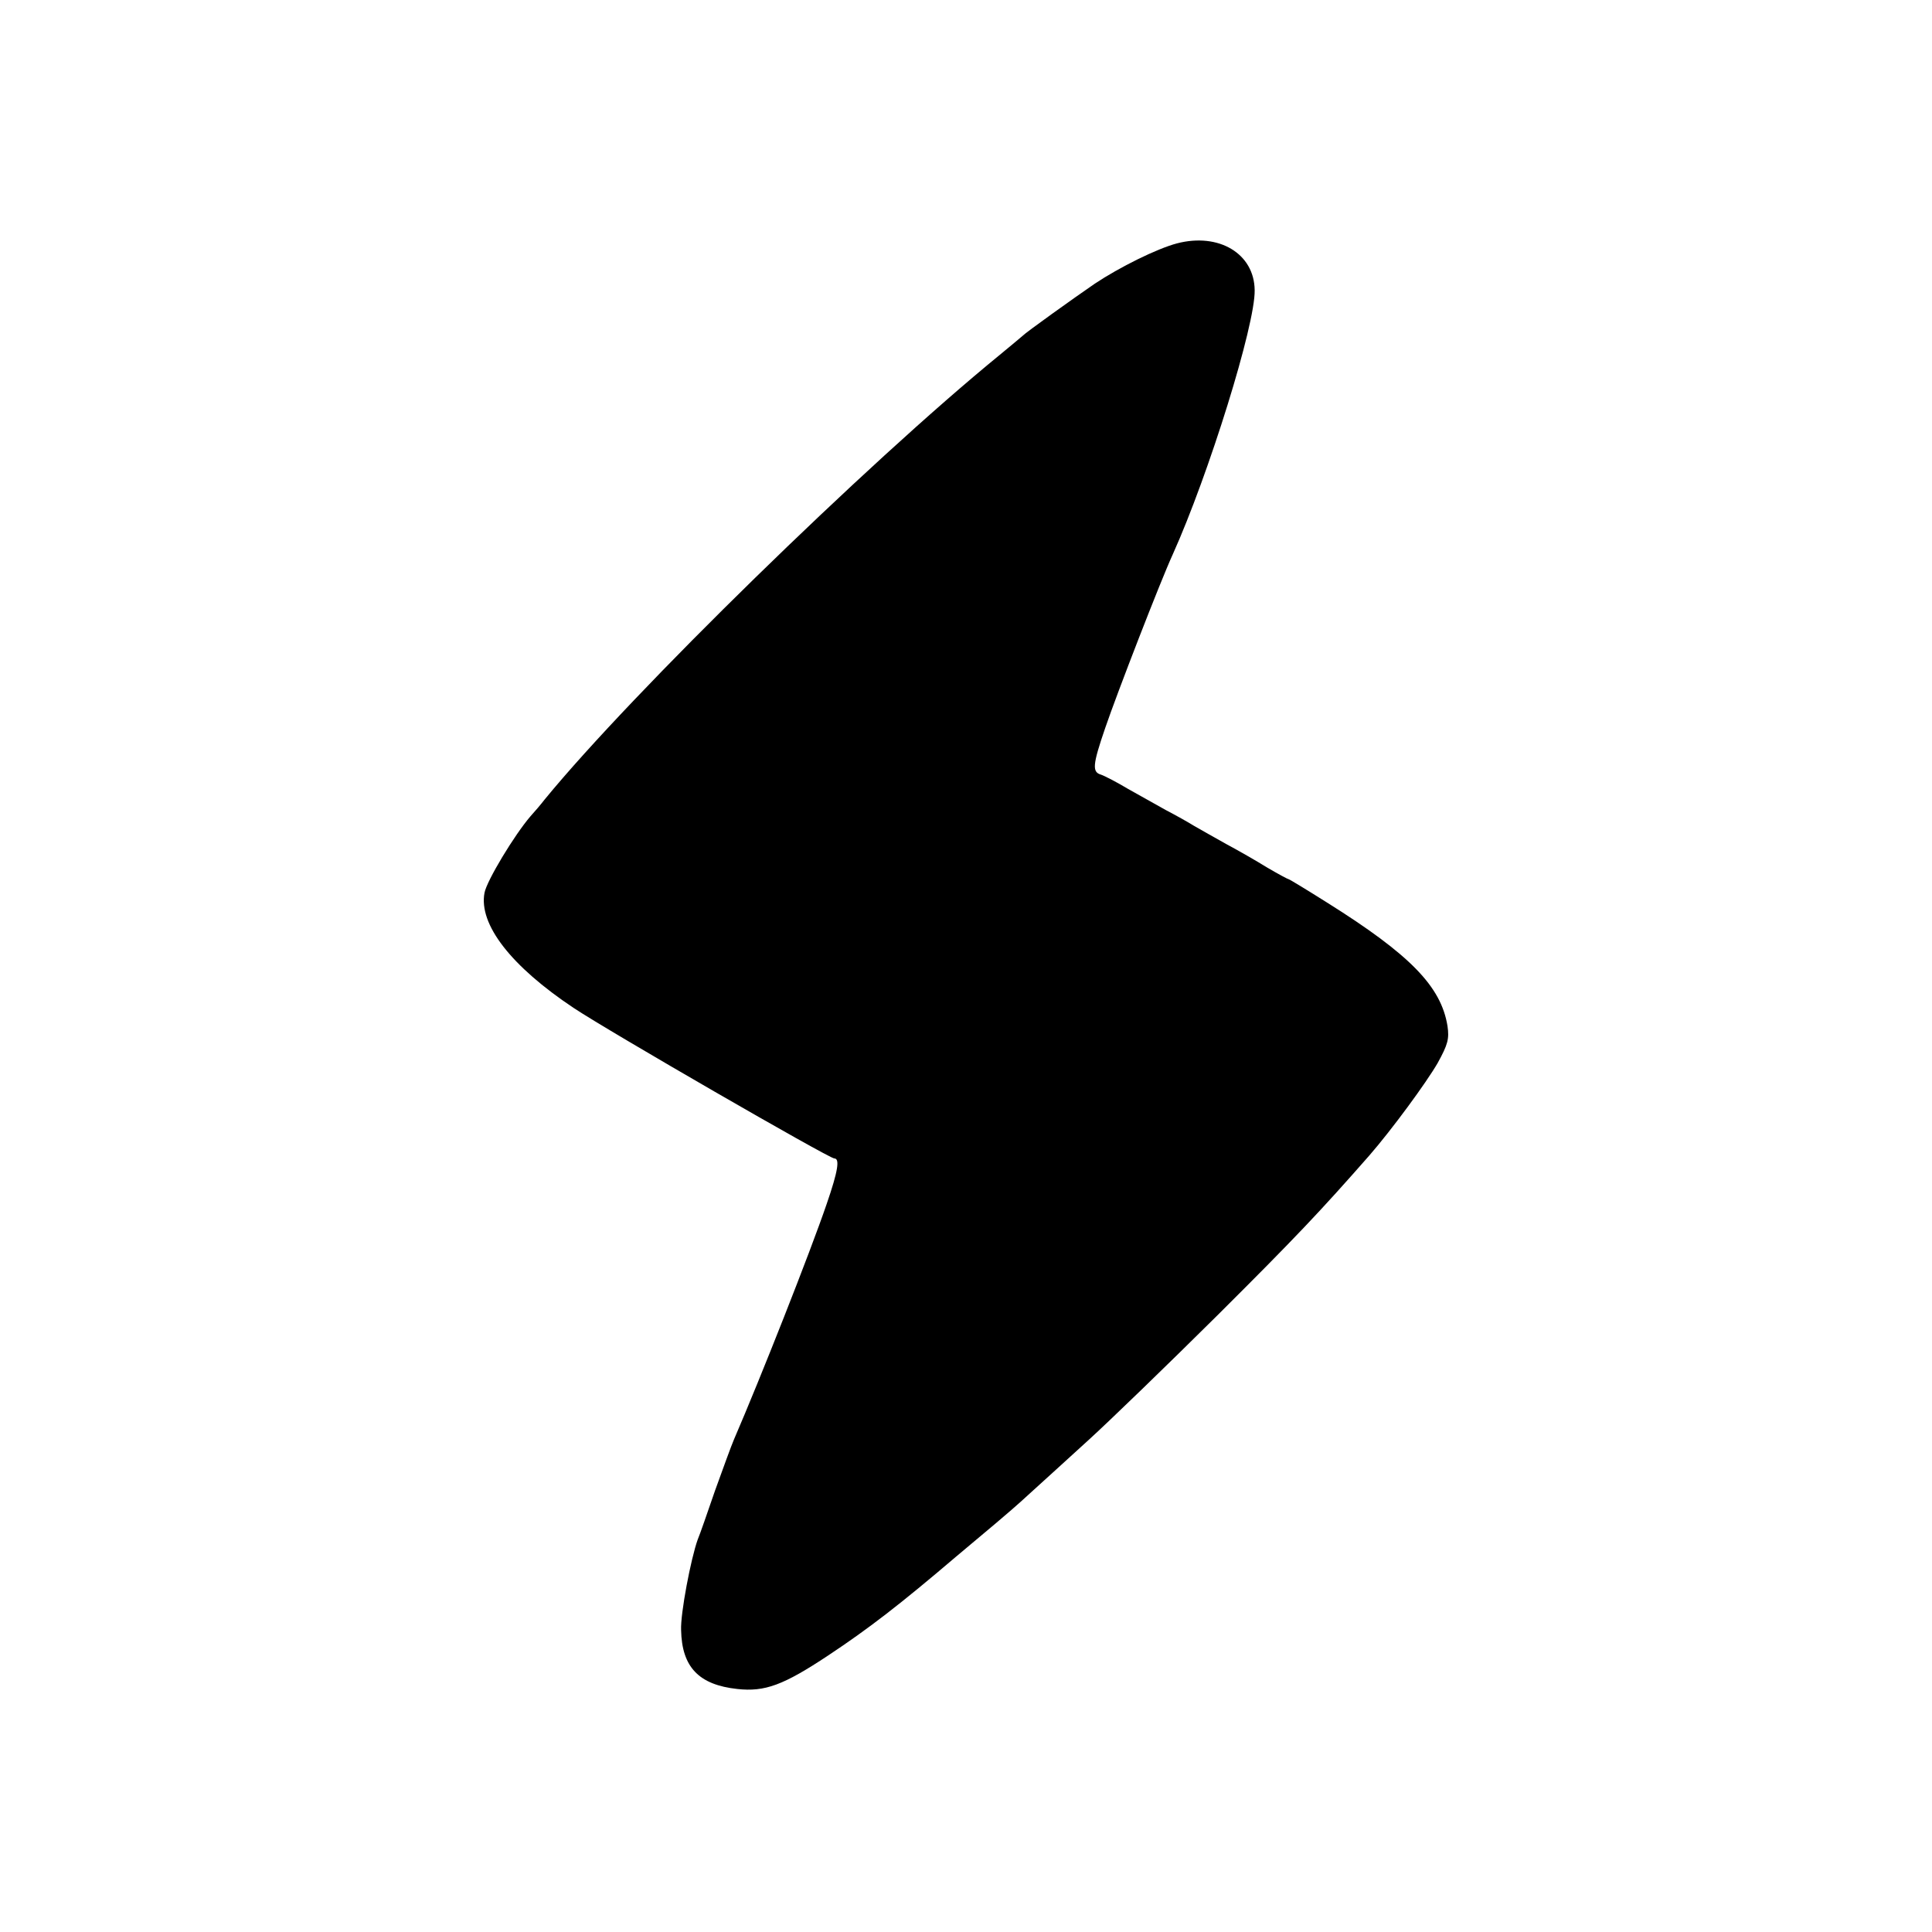
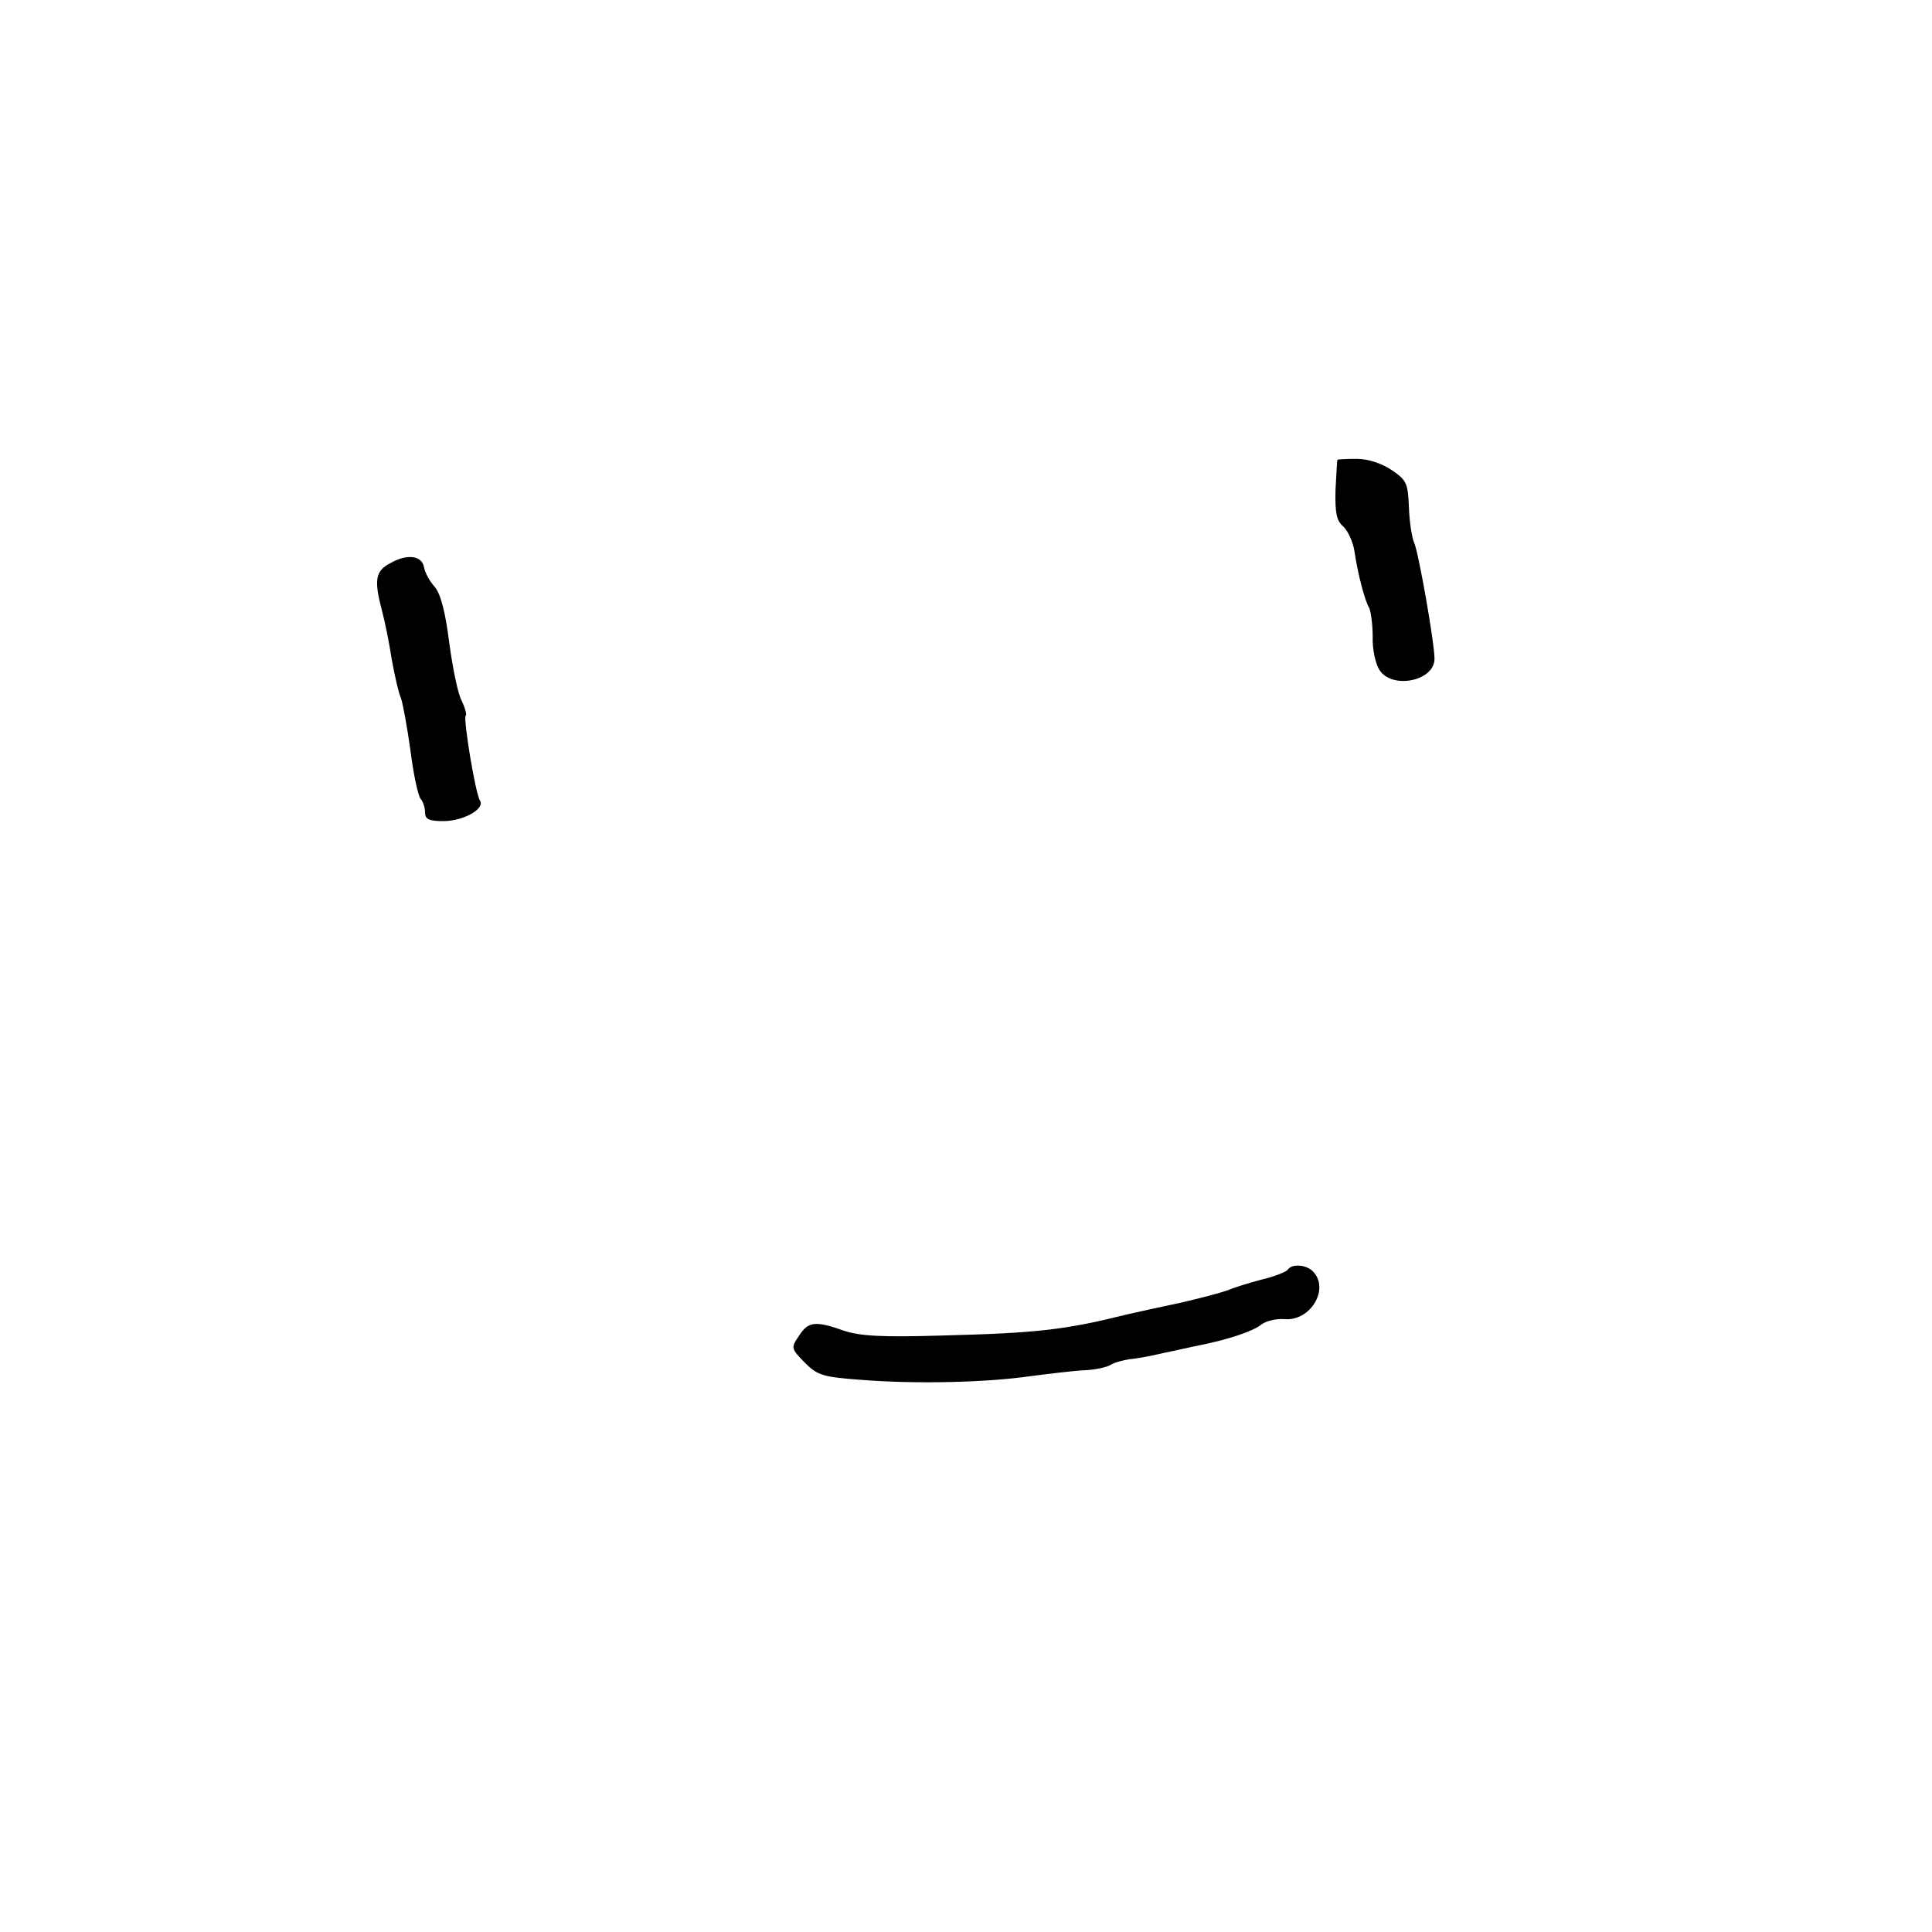
- <svg xmlns="http://www.w3.org/2000/svg" version="1.0" width="512pt" height="512pt" viewBox="0 0 512 512" preserveAspectRatio="xMidYMid meet">
-   <g transform="translate(0,512) scale(0.1,-0.1)" fill="#000000" stroke="none">
-     <path d="M3119 4475 c-53 -14 -152 -63 -218 -107 -54 -37 -184 -130 -191 -138 -3 -3 -30 -25 -60 -50 -355 -290 -974 -895 -1206 -1178 -10 -13 -27 -33 -38 -45 -43 -50 -116 -171 -122 -203 -16 -84 71 -195 236 -305 93 -62 677 -399 691 -399 15 0 10 -33 -20 -120 -44 -129 -176 -463 -246 -625 -7 -16 -29 -77 -50 -135 -20 -58 -40 -116 -46 -130 -18 -50 -46 -196 -44 -240 2 -98 47 -145 149 -156 73 -8 122 10 241 89 107 71 190 135 339 262 39 33 87 73 106 89 19 16 60 51 90 79 30 27 100 91 155 141 55 50 208 198 340 329 208 207 275 278 404 425 60 69 151 193 181 245 27 49 31 64 26 98 -17 105 -99 189 -319 327 -54 34 -100 62 -102 62 -2 0 -28 14 -57 31 -29 18 -78 46 -108 62 -30 17 -68 38 -85 48 -16 10 -50 29 -75 42 -25 14 -70 39 -100 56 -30 18 -63 35 -72 38 -24 7 -23 25 11 124 31 91 146 388 179 460 95 211 219 609 217 700 -1 97 -95 153 -206 124z" />
+ <svg xmlns="http://www.w3.org/2000/svg" version="1.0" width="400pt" height="400pt" viewBox="0 0 400 400" preserveAspectRatio="xMidYMid meet">
+   <g transform="translate(0,400) scale(0.1,-0.1)" fill="#000000" stroke="none">
+     <path d="M2769 3048 c-1 -2 -2 -30 -4 -63 -1 -47 2 -63 16 -75 9 -8 20 -31 23 -50 7 -48 22 -105 31 -119 3 -7 7 -33 7 -59 -1 -26 6 -57 14 -69 26 -41 114 -23 114 23 0 33 -33 220 -42 240 -5 11 -10 44 -11 74 -2 50 -5 56 -36 77 -21 14 -49 23 -72 23 -22 0 -40 -1 -40 -2z" />
+     <path d="M808 2834 c-31 -16 -34 -35 -17 -99 6 -22 15 -67 20 -100 6 -33 14 -69 19 -80 4 -11 13 -60 20 -110 6 -49 16 -94 21 -99 5 -6 9 -18 9 -28 0 -14 8 -18 38 -18 41 0 86 25 76 42 -10 15 -35 170 -30 176 3 2 -1 16 -8 31 -8 14 -19 69 -26 121 -8 64 -18 101 -30 115 -10 11 -20 29 -22 40 -4 25 -35 29 -70 9z" />
+     <path d="M2666 1371 c-3 -4 -27 -14 -53 -20 -27 -7 -59 -17 -73 -23 -14 -5 -56 -16 -95 -25 -38 -8 -88 -19 -110 -24 -128 -32 -186 -39 -383 -44 -127 -4 -172 -1 -205 10 -59 21 -74 19 -93 -11 -17 -25 -16 -26 12 -55 27 -27 38 -30 119 -36 116 -9 261 -5 350 8 39 5 88 11 110 12 22 1 46 6 54 11 8 5 26 10 40 12 14 1 46 7 71 13 25 5 59 13 75 16 59 12 110 29 127 43 9 7 30 12 46 11 55 -6 96 63 60 99 -14 14 -44 16 -52 3z" />
  </g>
</svg>
